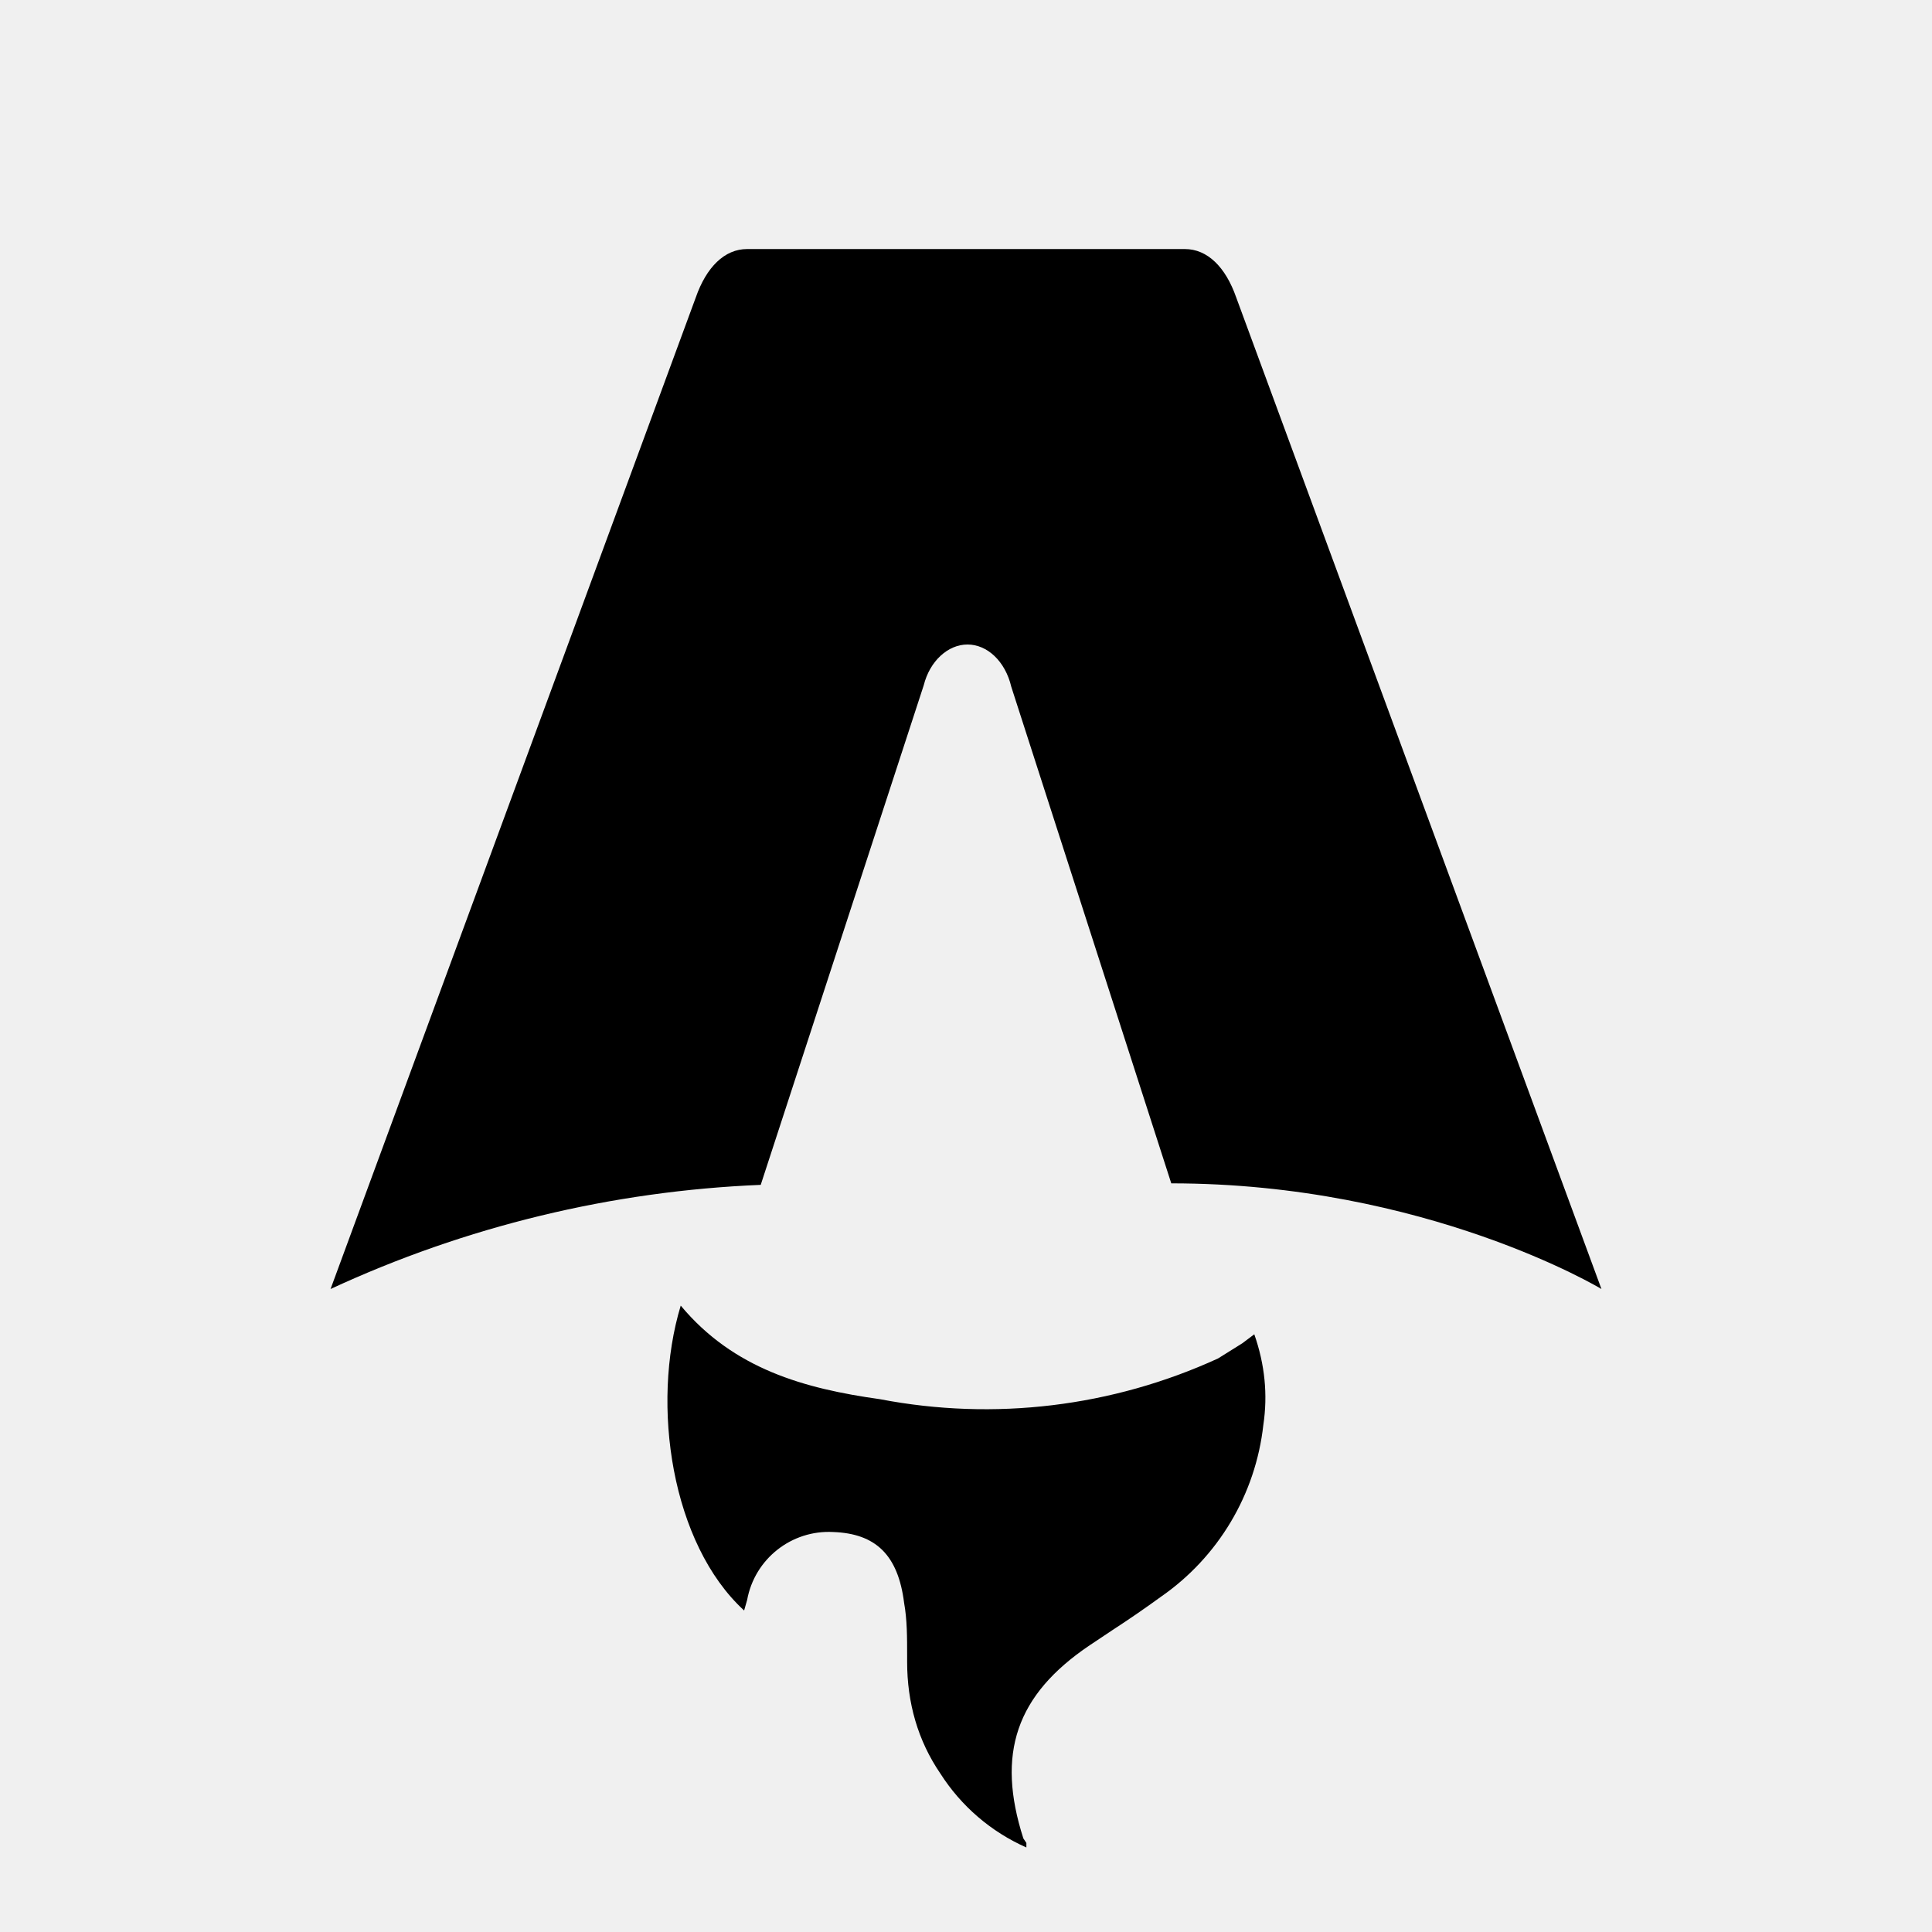
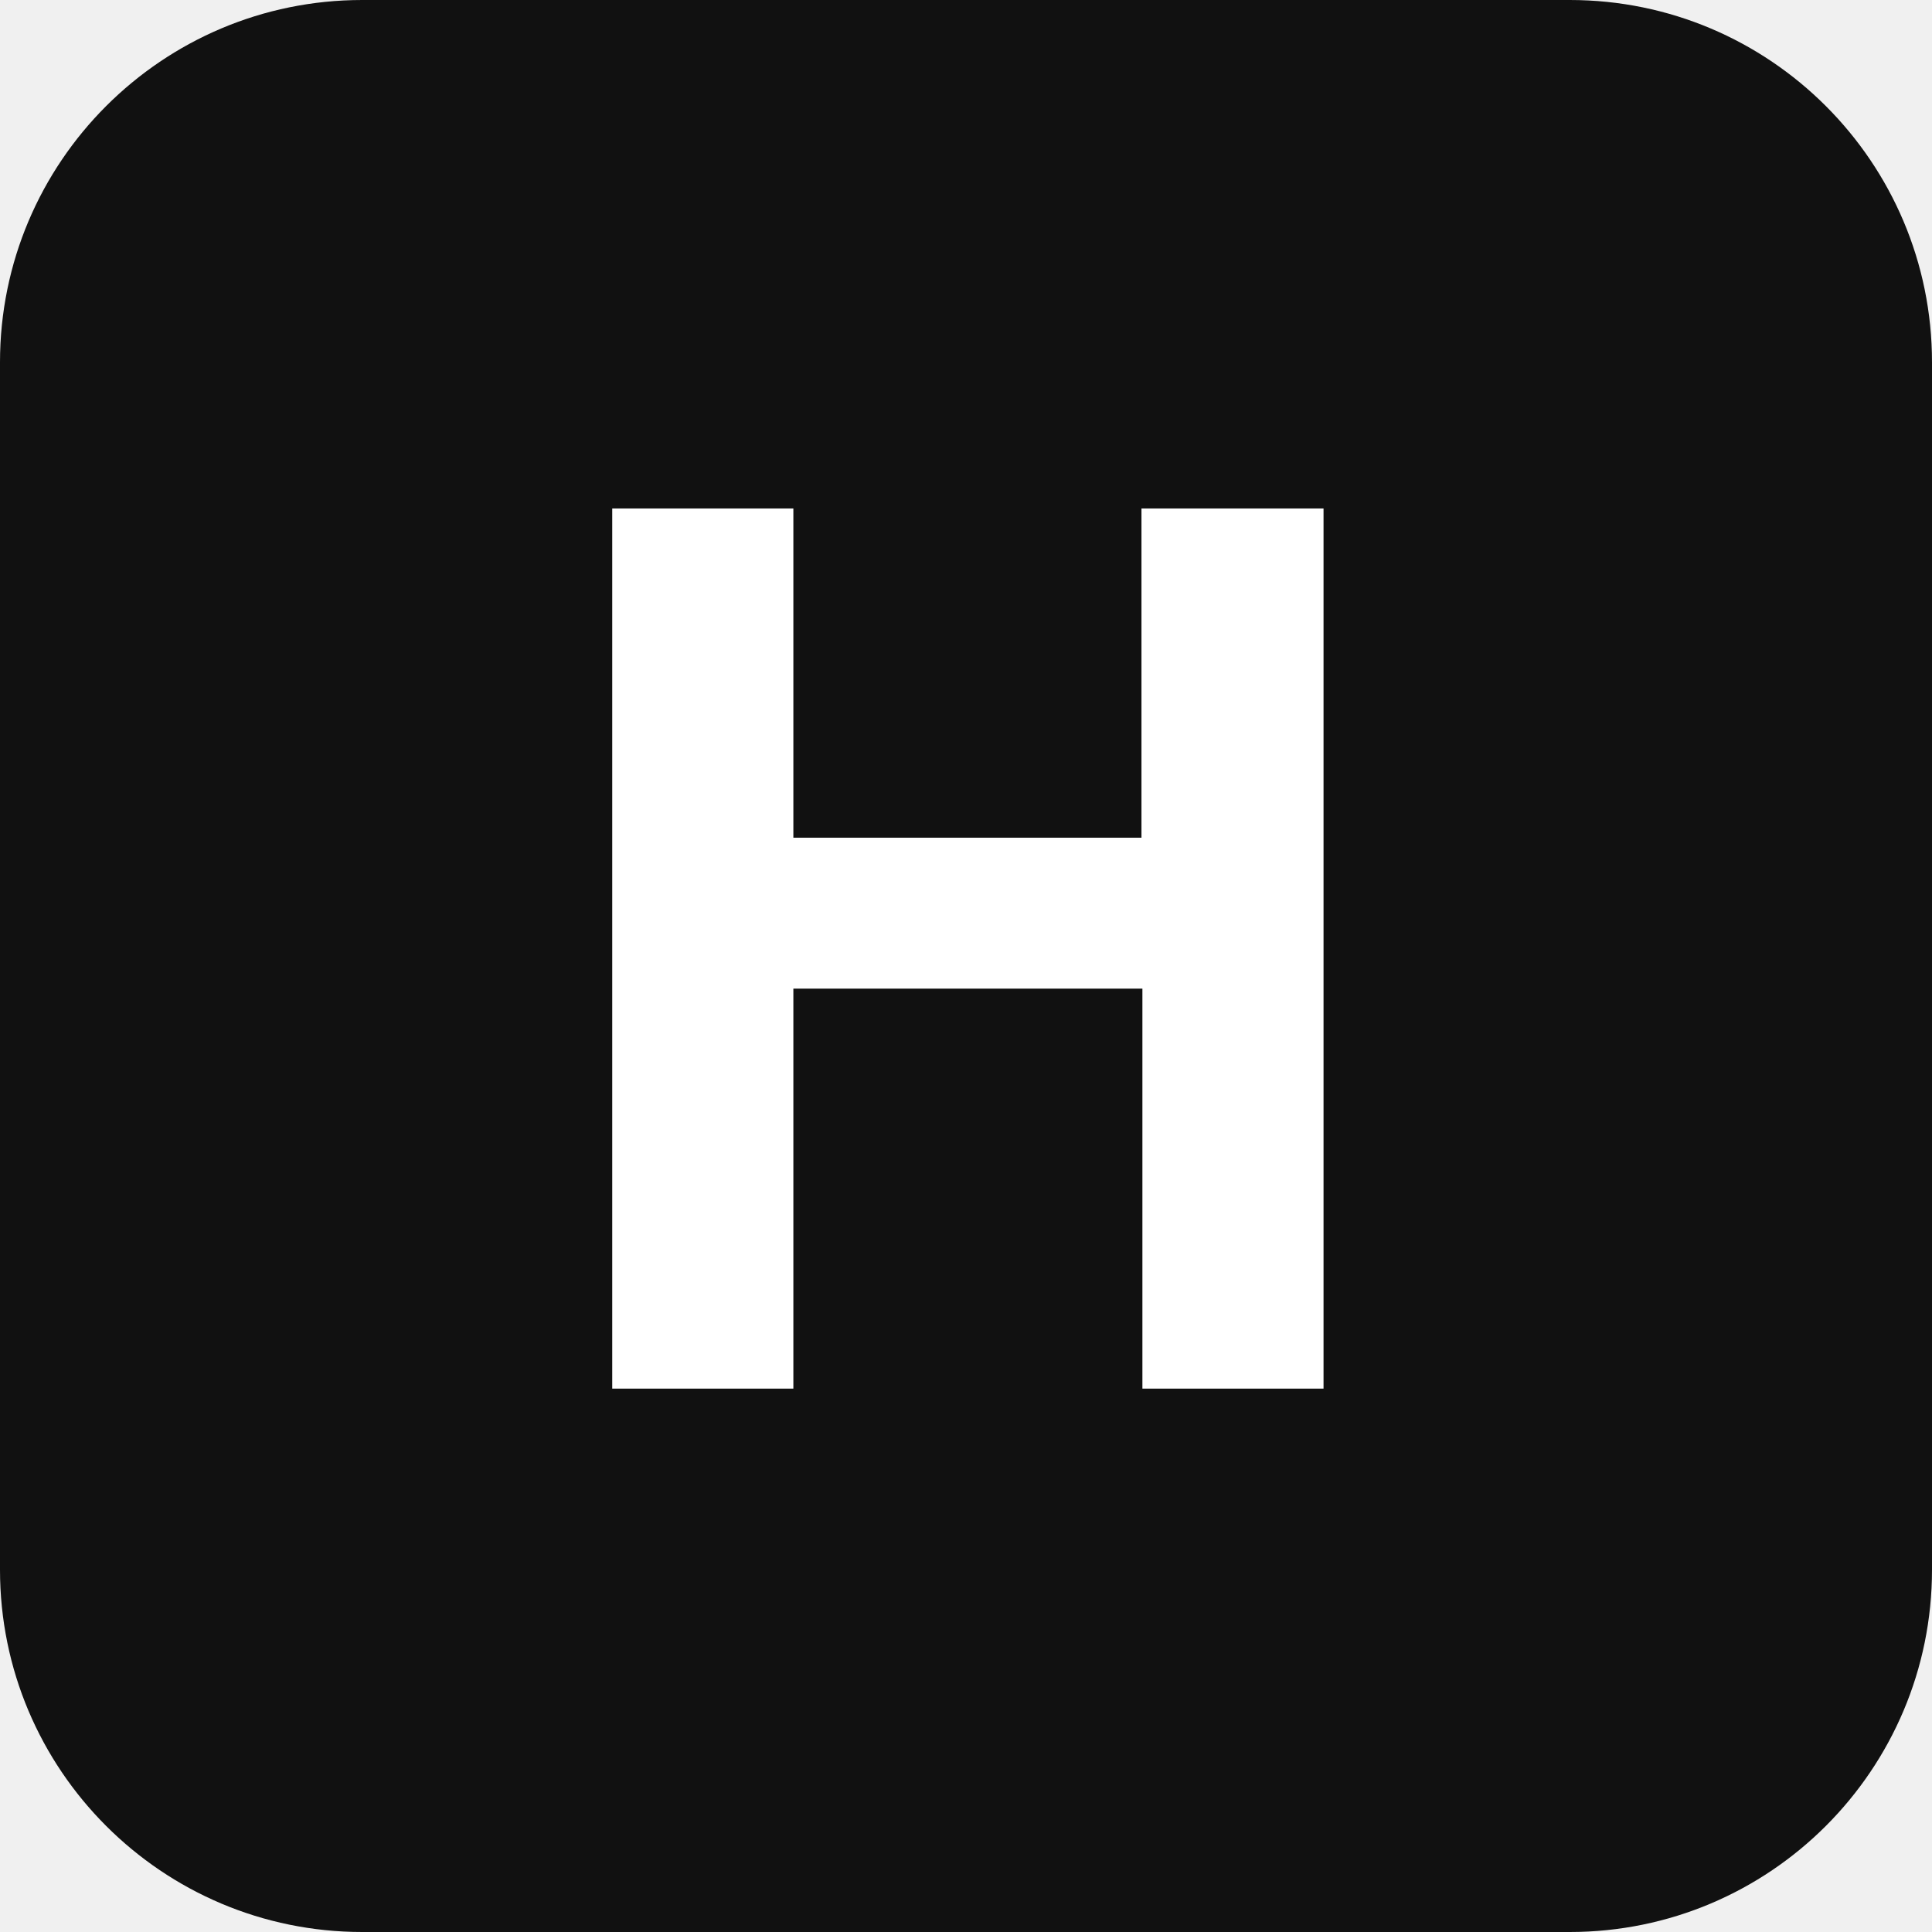
- <svg xmlns="http://www.w3.org/2000/svg" fill="none" viewBox="0 0 128 128">
-   <path d="M50.4 78.5a75.1 75.1 0 0 0-28.5 6.9l24.2-65.7c.7-2 1.9-3.2 3.4-3.2h29c1.5 0 2.7 1.2 3.4 3.2l24.2 65.7s-11.6-7-28.5-7L67 45.5c-.4-1.7-1.6-2.8-2.9-2.8-1.3 0-2.5 1.1-2.9 2.7L50.4 78.5Zm-1.1 28.2Zm-4.2-20.2c-2 6.6-.6 15.8 4.2 20.2a17.5 17.5 0 0 1 .2-.7 5.5 5.5 0 0 1 5.7-4.5c2.8.1 4.3 1.5 4.7 4.7.2 1.1.2 2.3.2 3.5v.4c0 2.7.7 5.2 2.2 7.4a13 13 0 0 0 5.7 4.9v-.3l-.2-.3c-1.8-5.6-.5-9.5 4.4-12.8l1.5-1a73 73 0 0 0 3.2-2.2 16 16 0 0 0 6.8-11.4c.3-2 .1-4-.6-6l-.8.6-1.6 1a37 37 0 0 1-22.4 2.7c-5-.7-9.7-2-13.2-6.2Z" />
-   <style>
-         path { fill: #000; }
-         @media (prefers-color-scheme: dark) {
-             path { fill: #FFF; }
-         }
-     </style>
+ <svg xmlns="http://www.w3.org/2000/svg" viewBox="0 0 32 32">
+   <rect width="32" height="32" rx="6" fill="#111" />
+   <text x="16" y="23" text-anchor="middle" font-family="-apple-system, Helvetica, Arial, sans-serif" font-size="20" font-weight="600" fill="#fff">H</text>
</svg>
